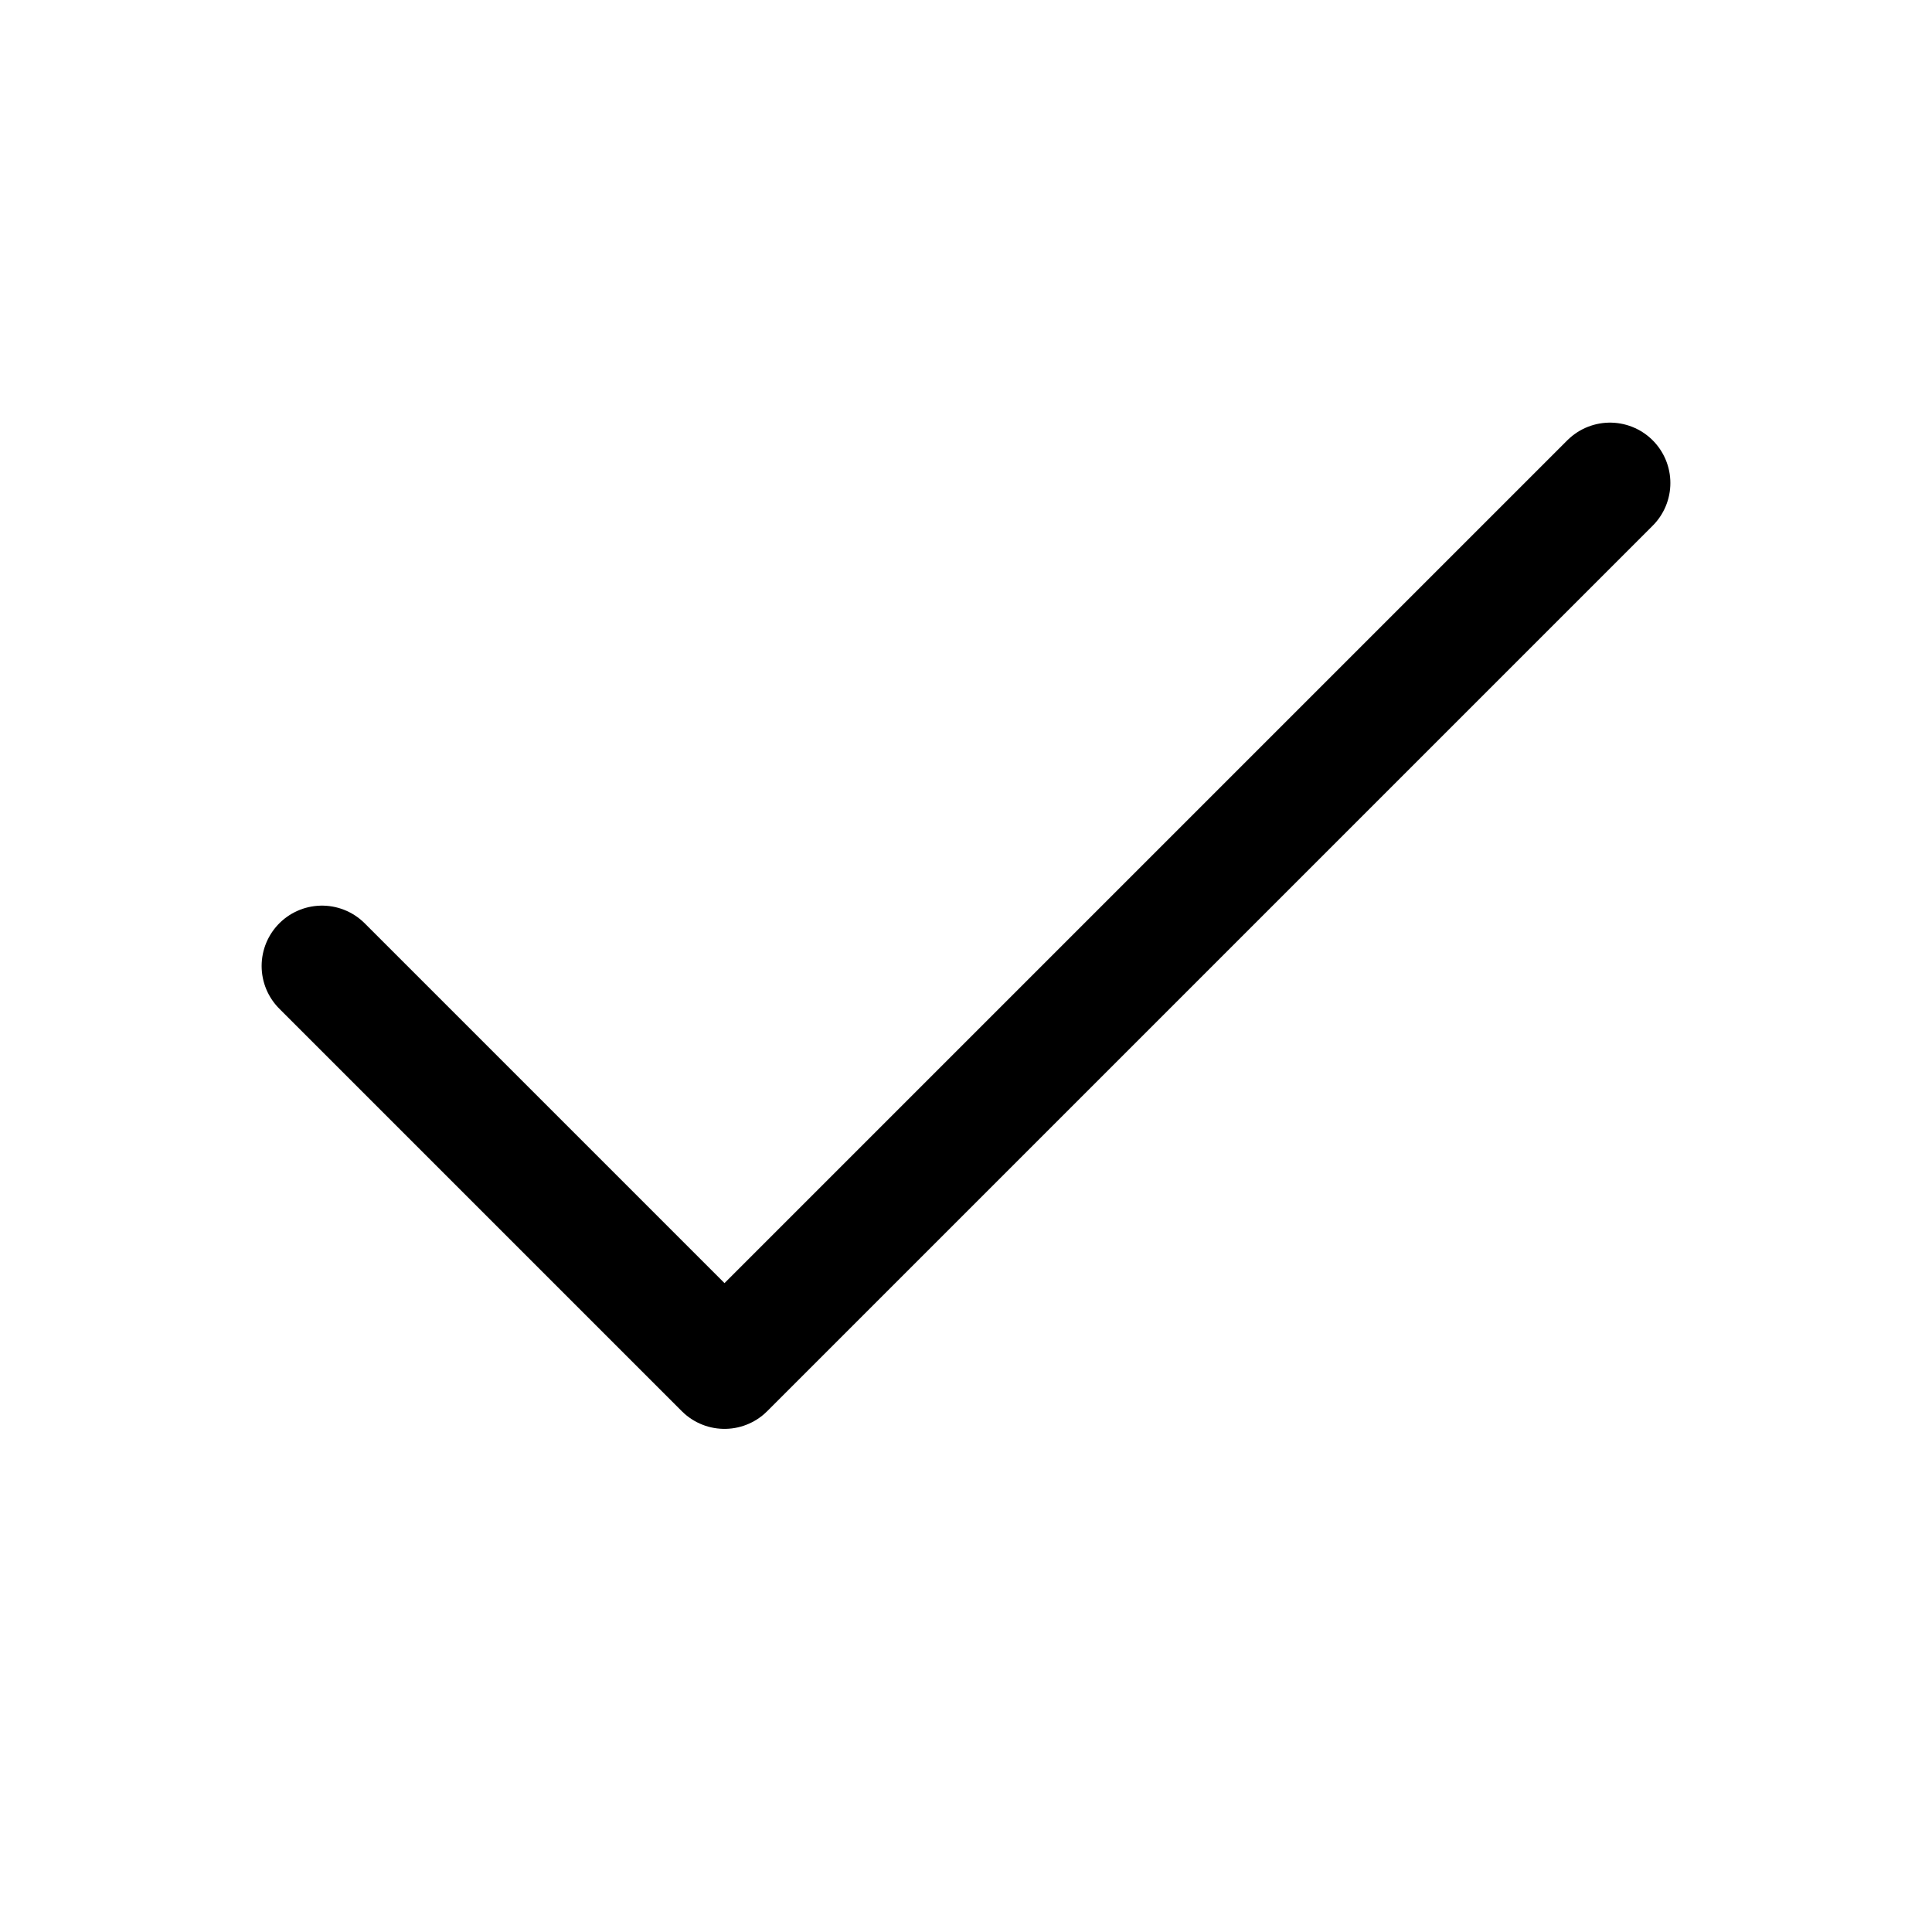
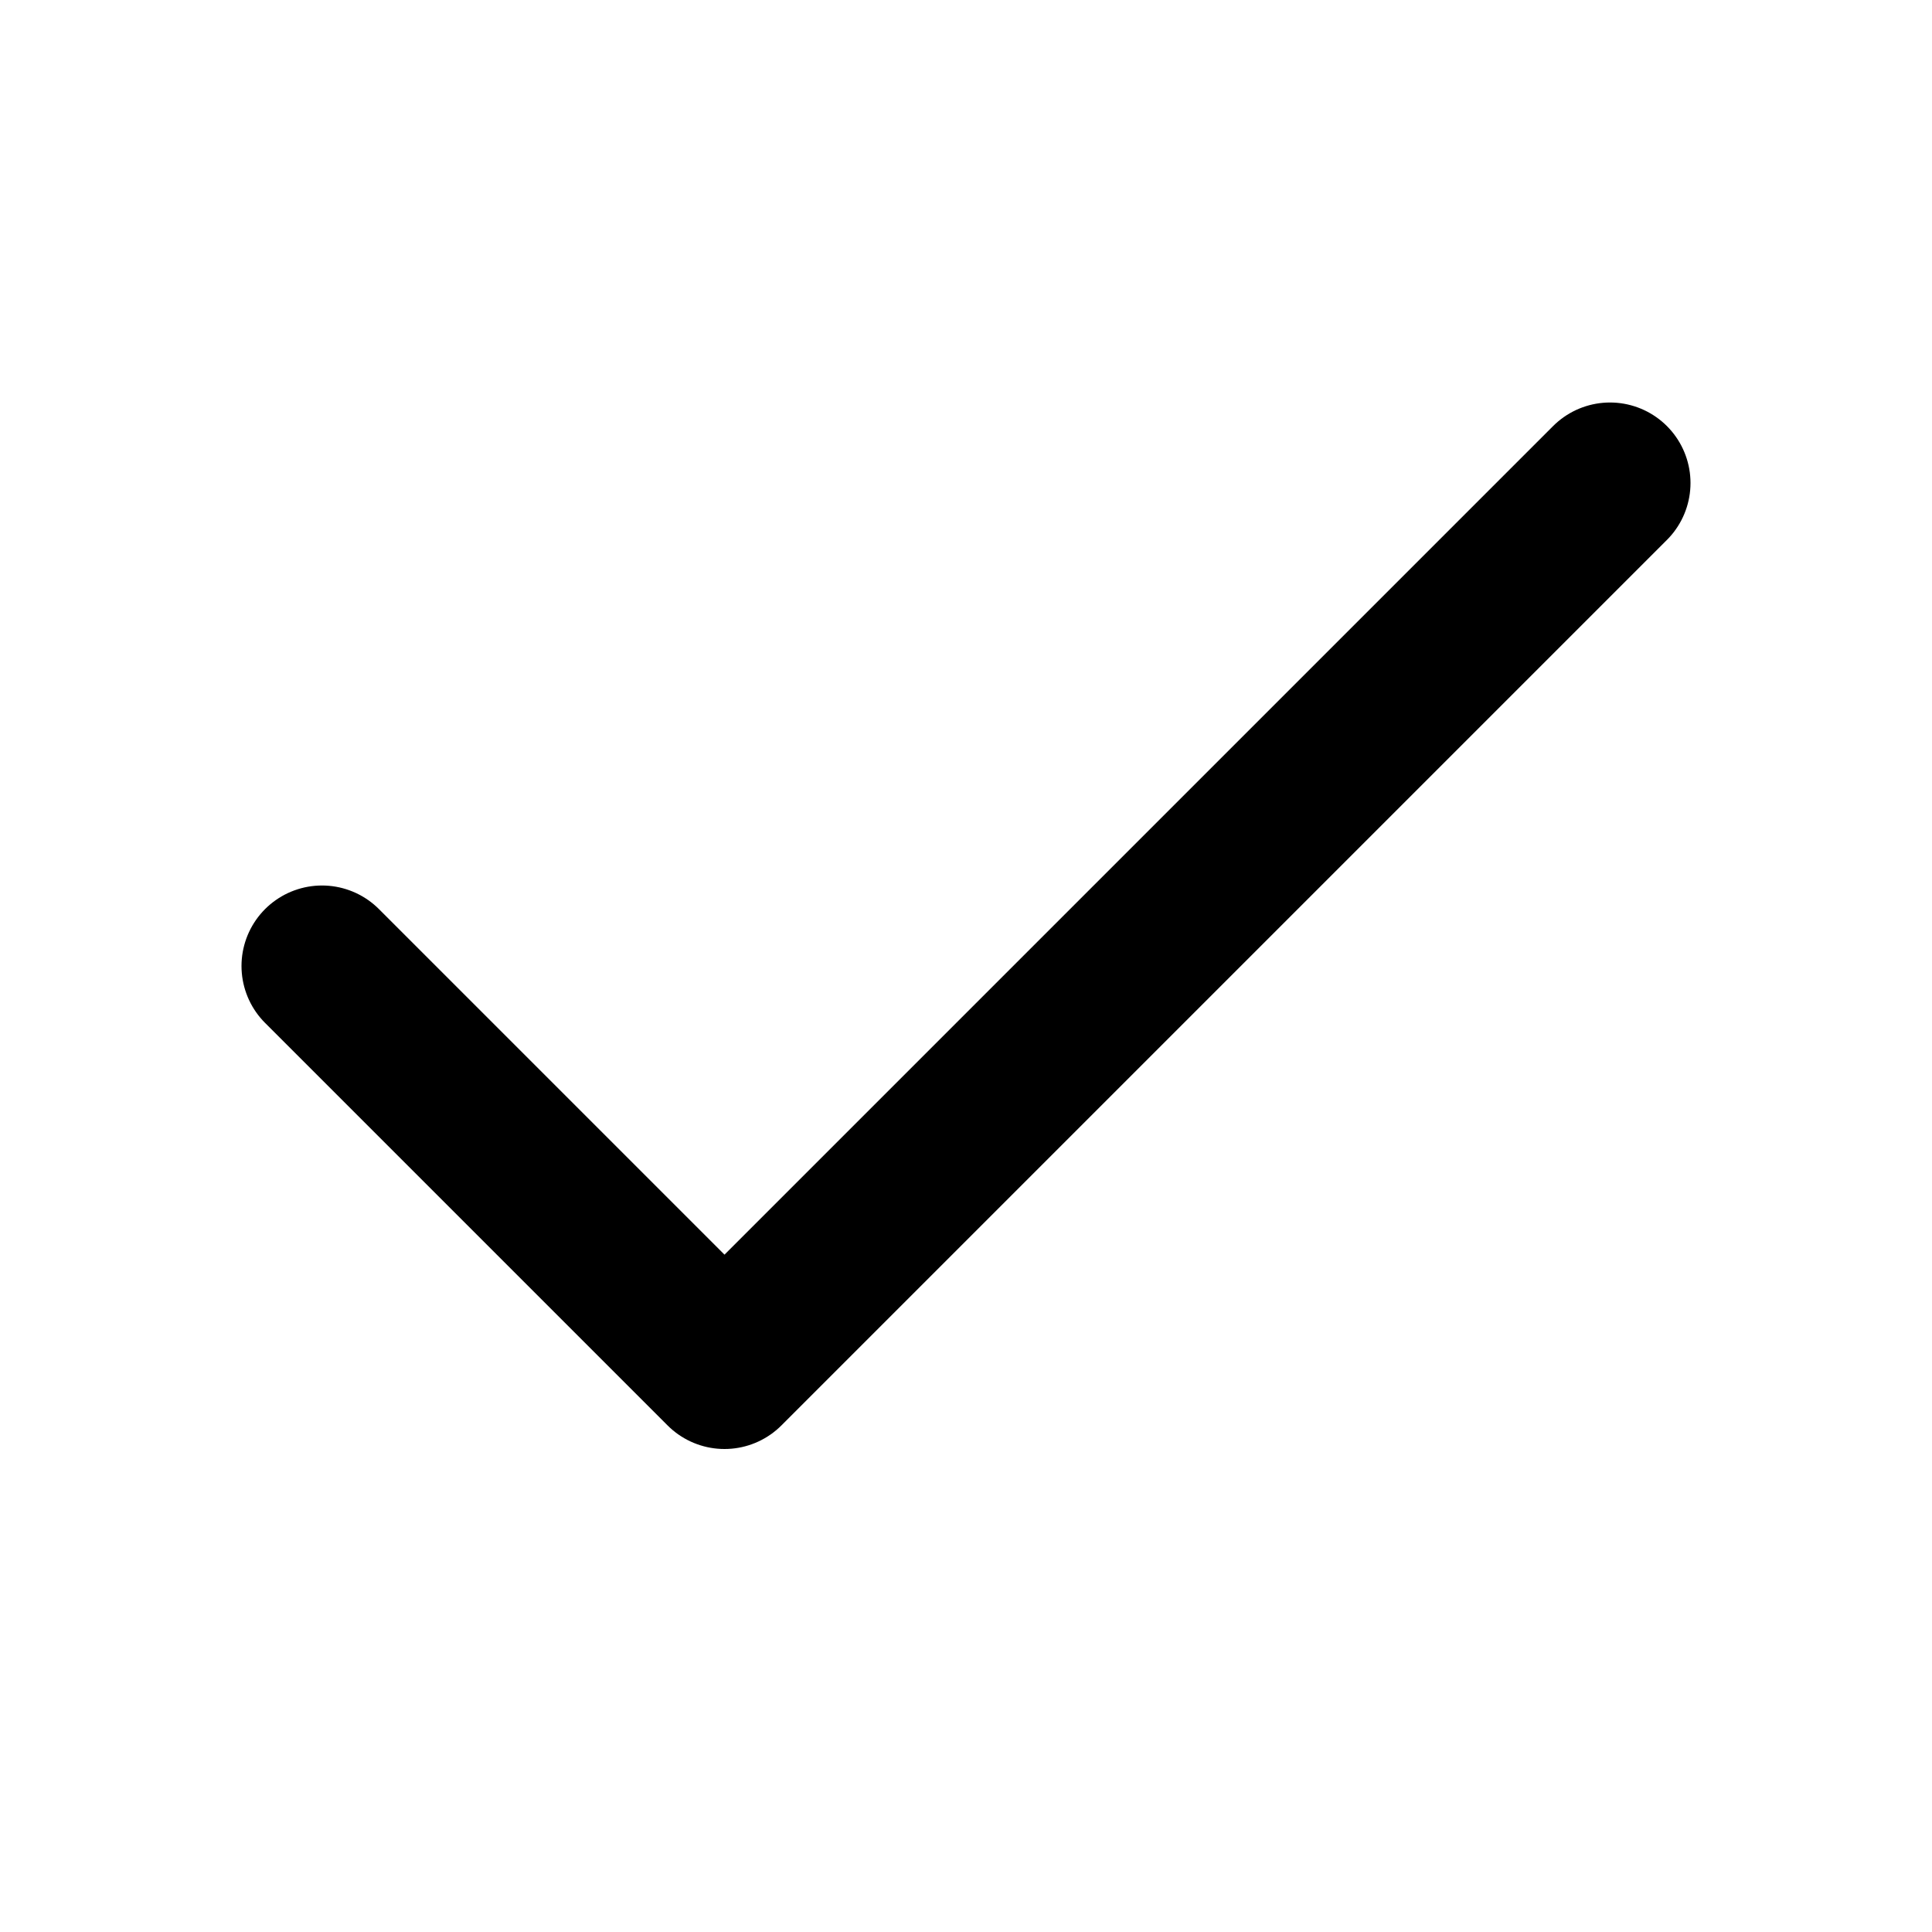
- <svg xmlns="http://www.w3.org/2000/svg" width="24" height="24" viewBox="0 0 24 24" fill="none" stroke="currentColor" stroke-width="1.5" stroke-linecap="round" stroke-linejoin="round">
+ <svg xmlns="http://www.w3.org/2000/svg" width="24" height="24" viewBox="0 0 24 24" fill="none" stroke="currentColor" stroke-width="2" stroke-linecap="round" stroke-linejoin="round">
  <path d="M20 6 9 17l-5-5" />
</svg>
